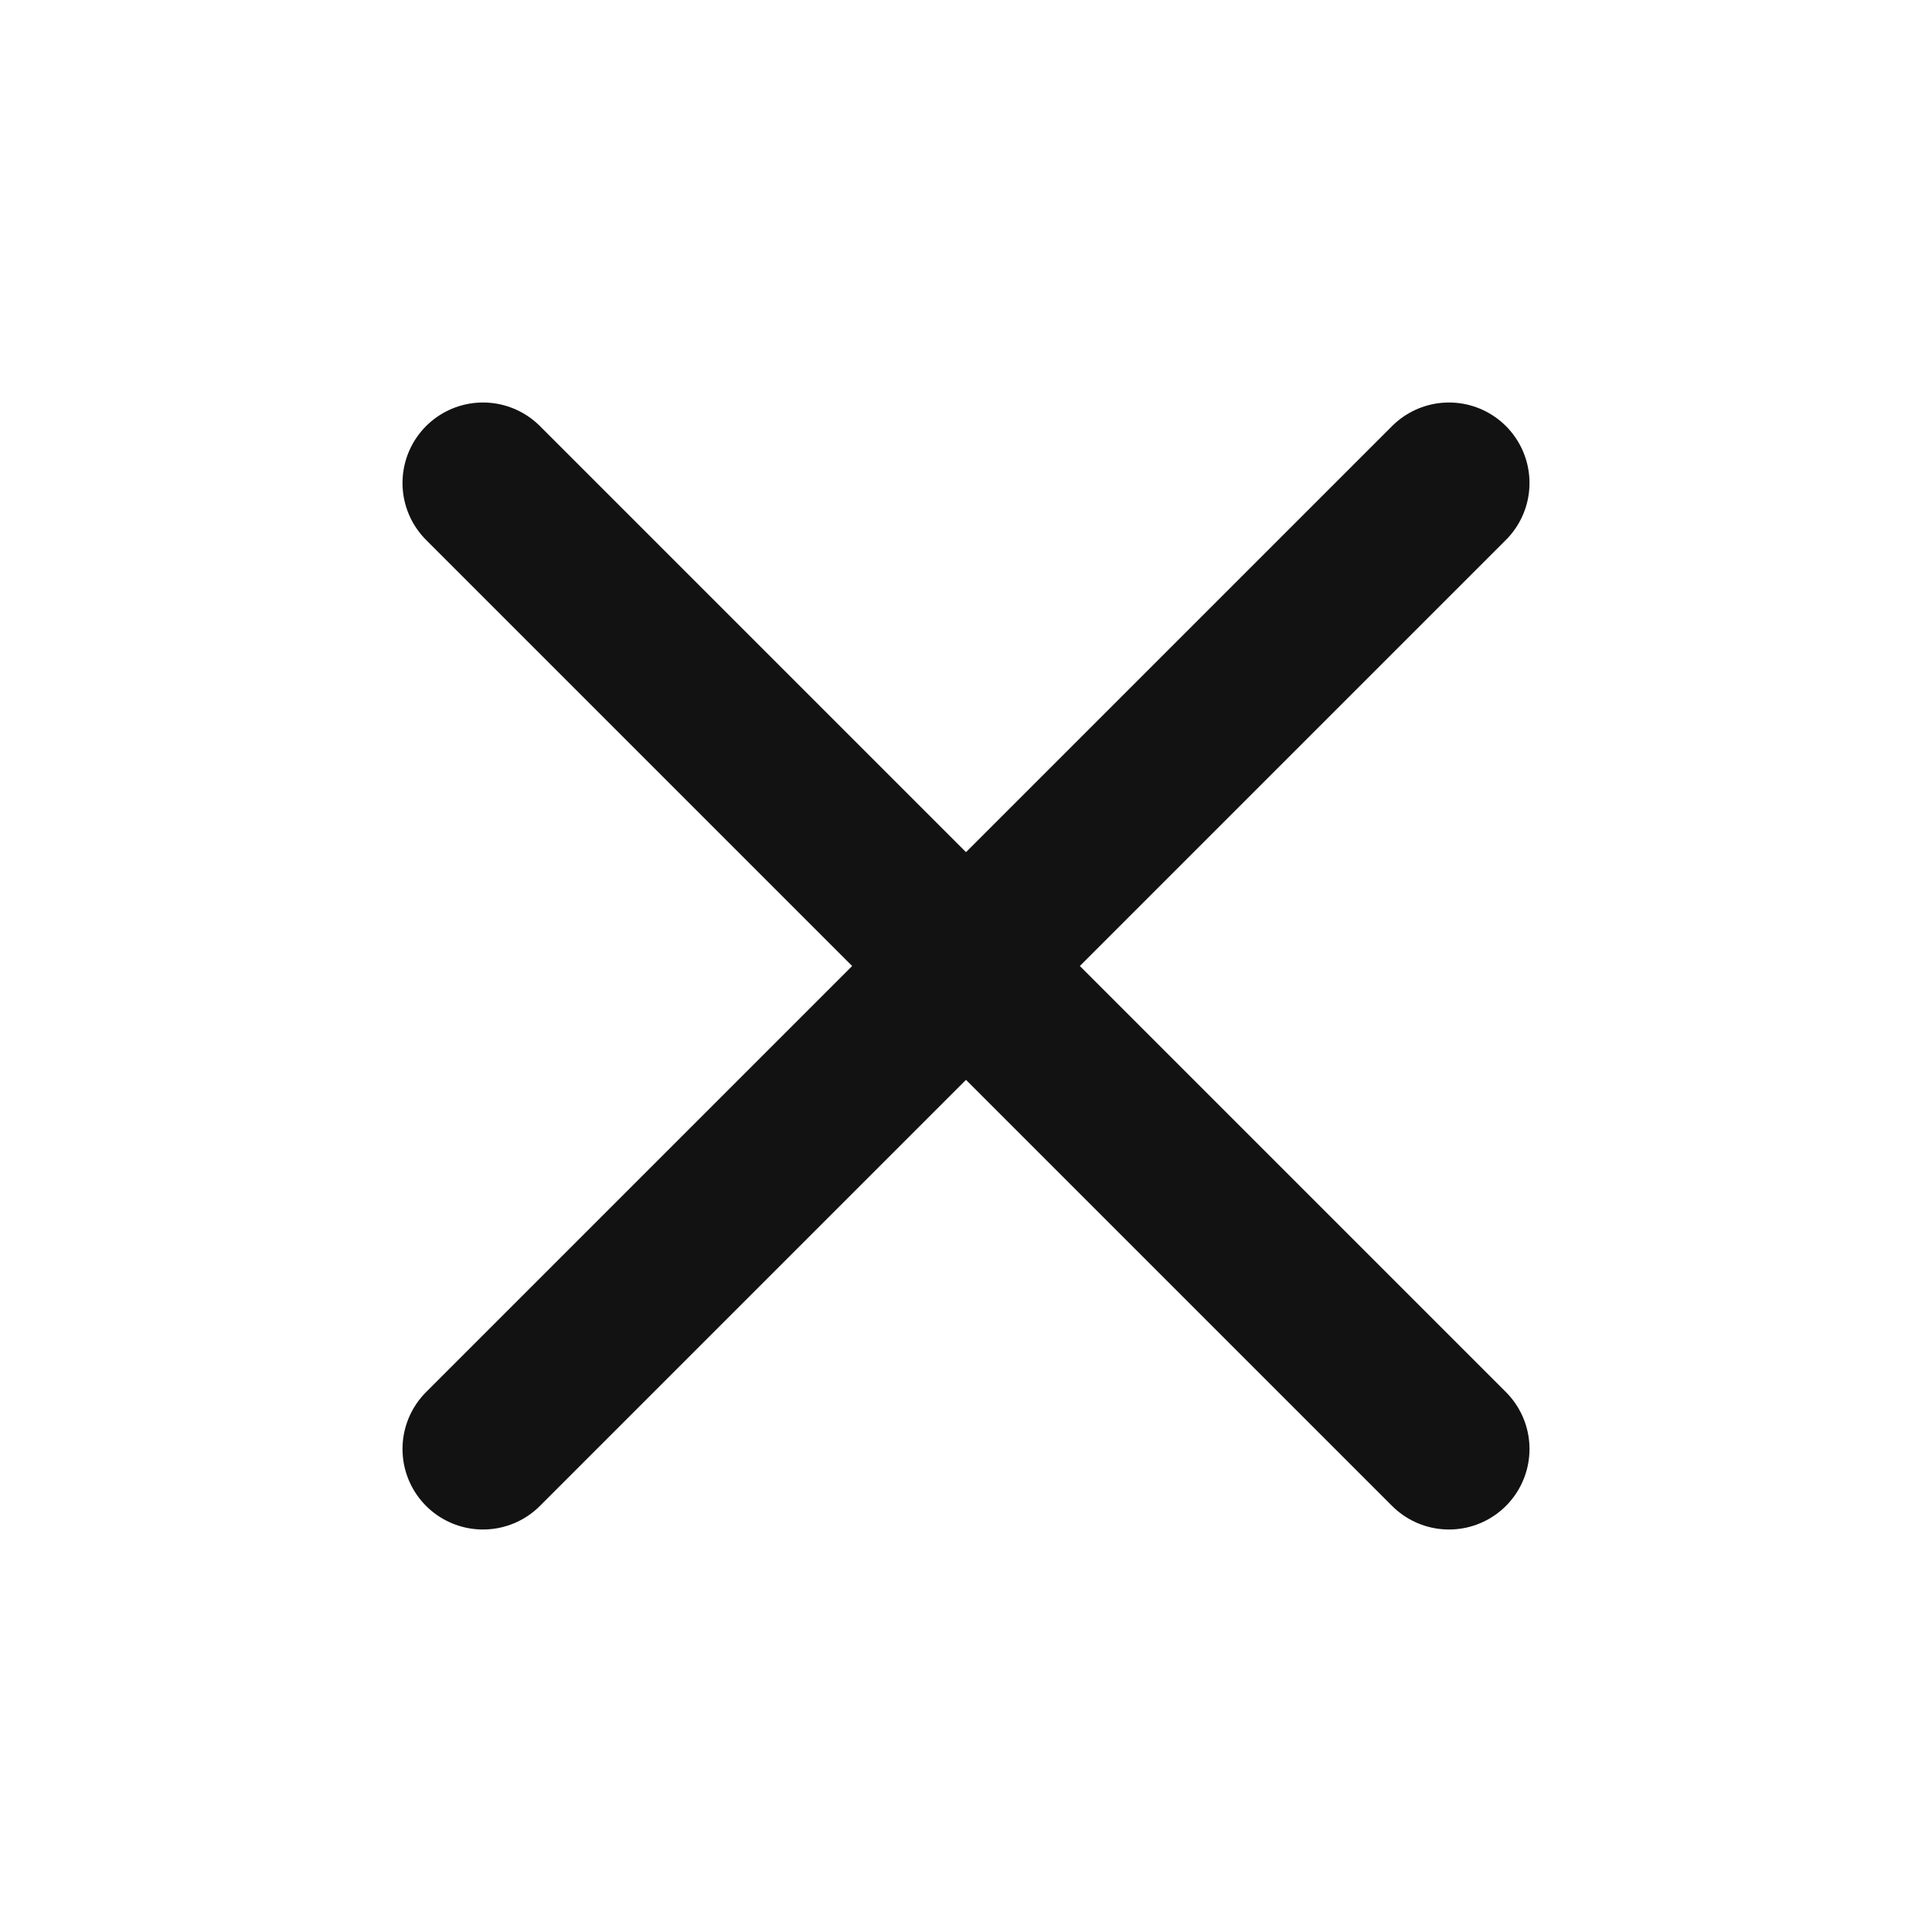
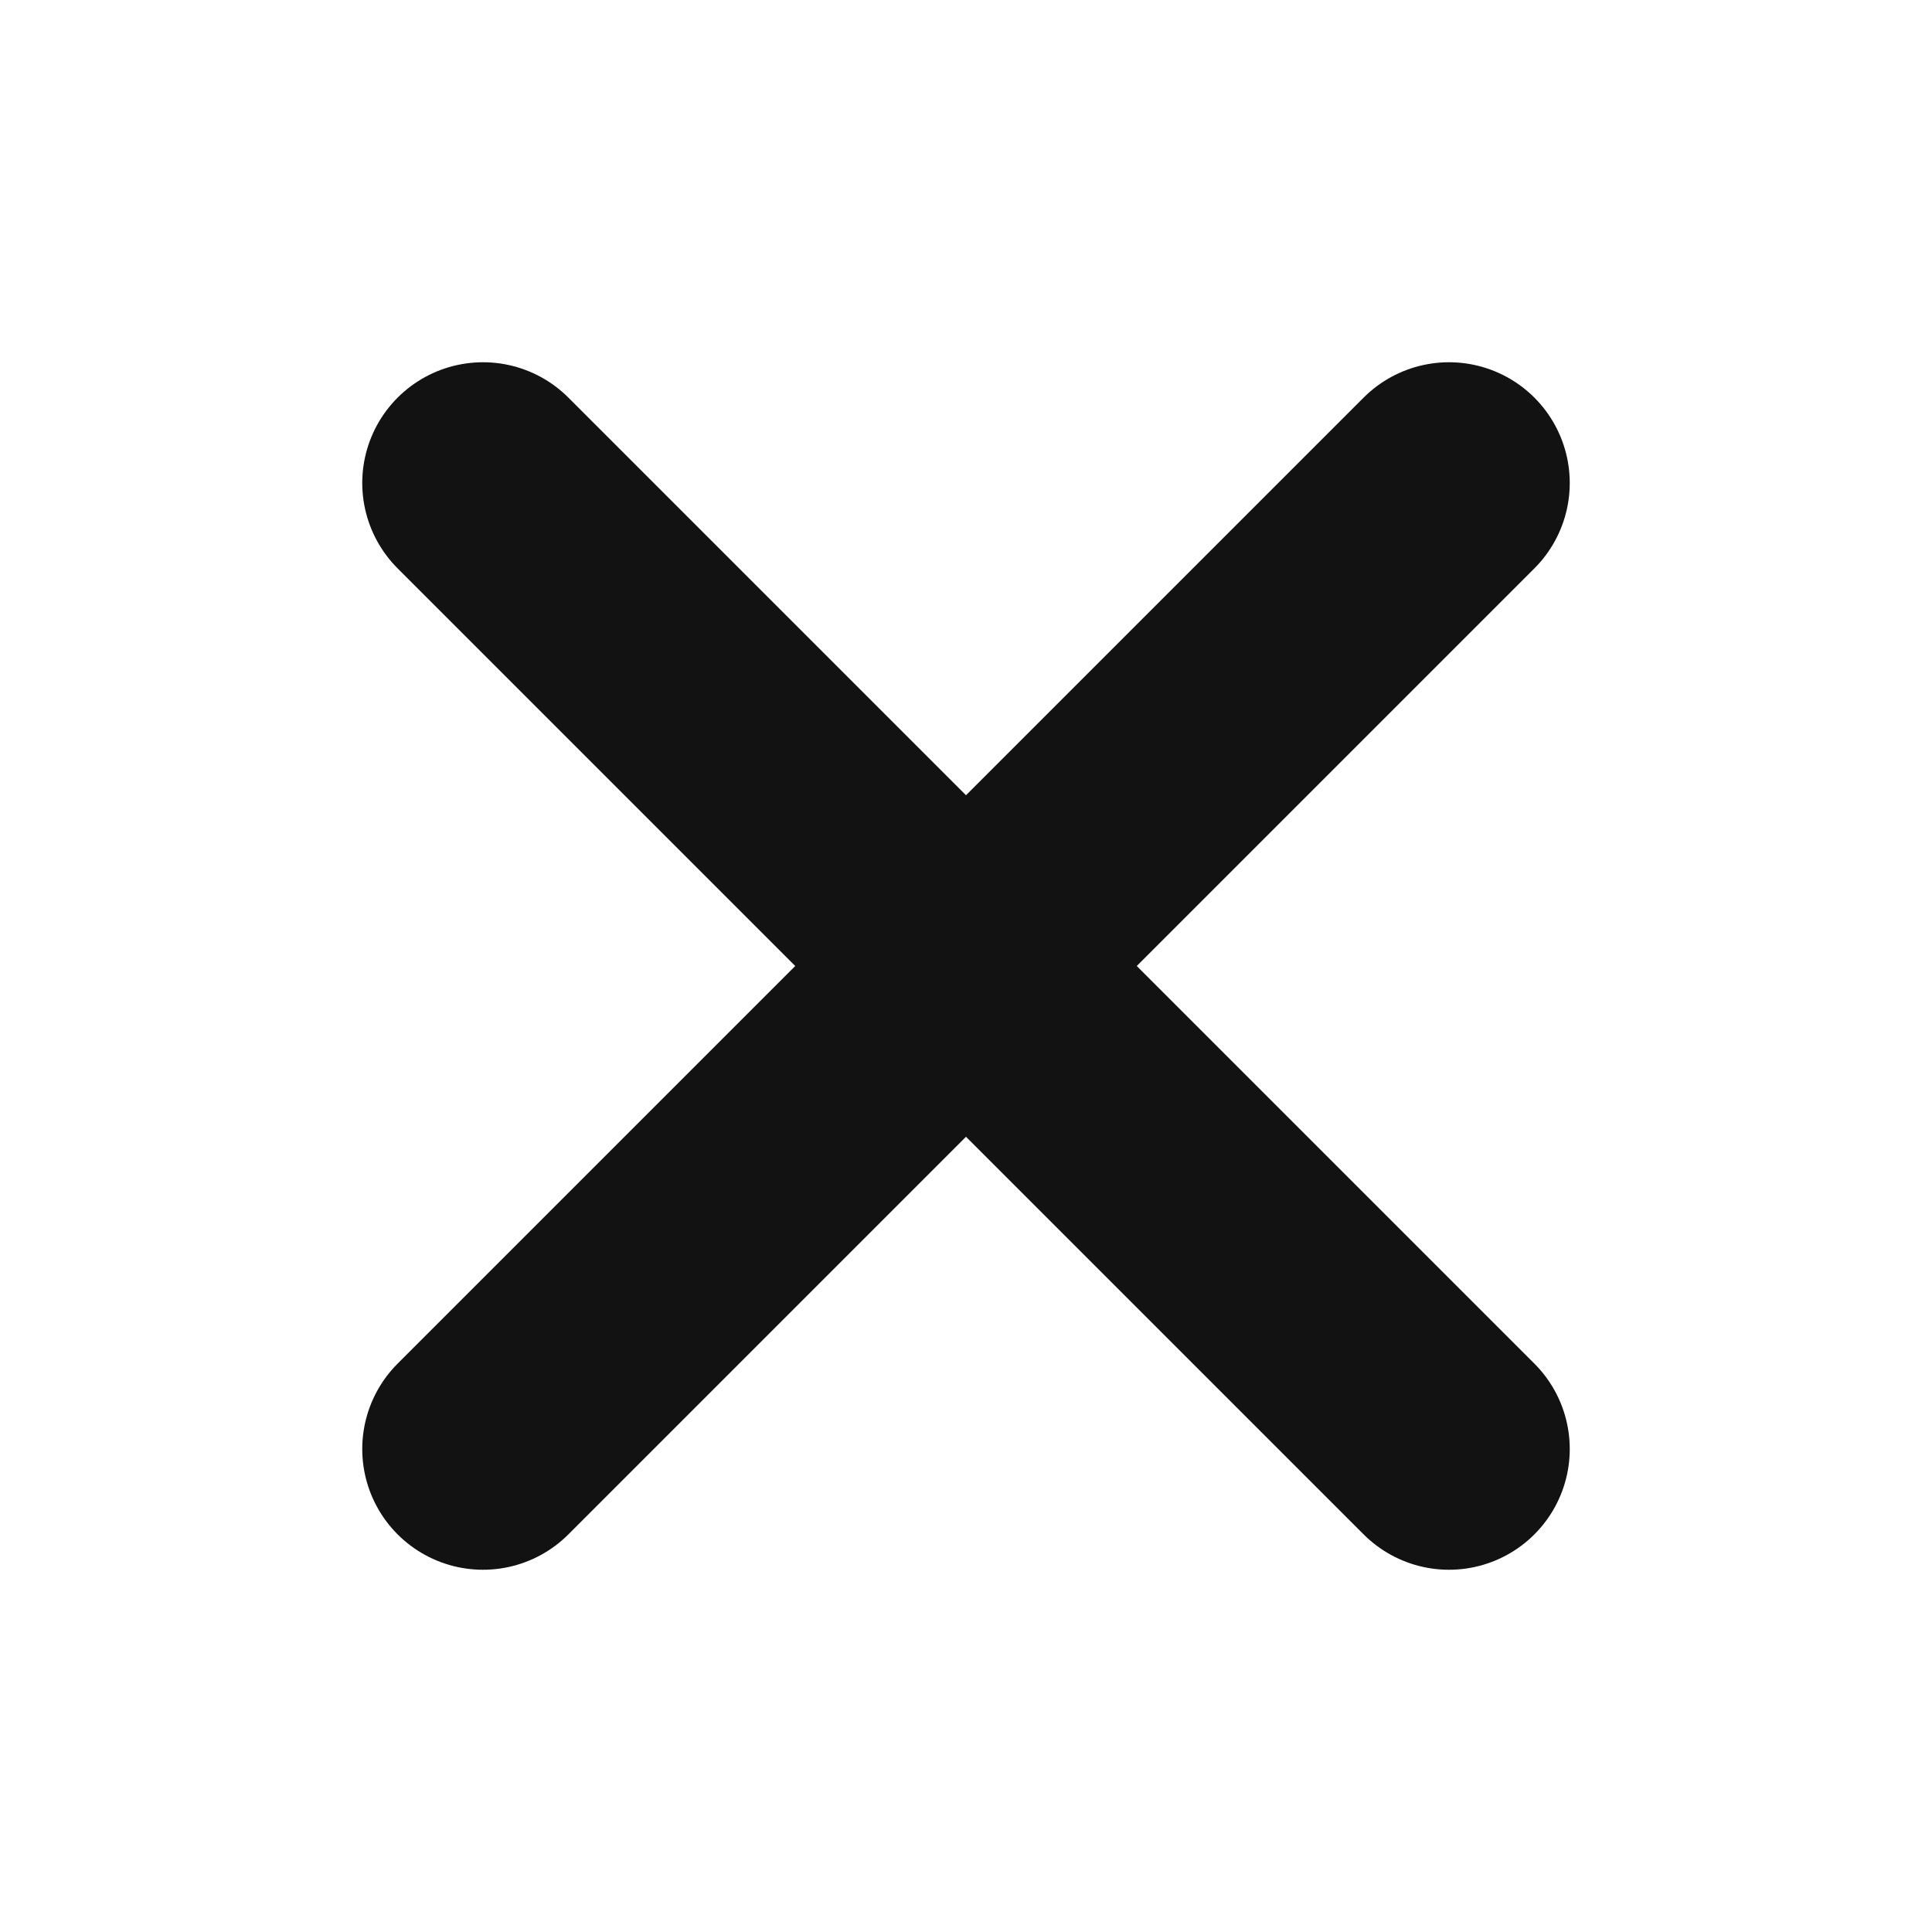
- <svg xmlns="http://www.w3.org/2000/svg" width="12" height="12" viewBox="0 0 24 24" fill="none" stroke="#121212" stroke-width="2" stroke-linecap="round" stroke-linejoin="round">
-   <path d="M18 6 6 18" />
-   <path d="m6 6 12 12" />
+ <svg xmlns="http://www.w3.org/2000/svg" width="12" height="12" viewBox="0 0 24 24" fill="none" stroke="#121212" stroke-width="1.5" stroke-linecap="round" stroke-linejoin="round">
+   <path vector-effect="non-scaling-stroke" d="M18 6 6 18" />
+   <path vector-effect="non-scaling-stroke" d="m6 6 12 12" />
</svg>
